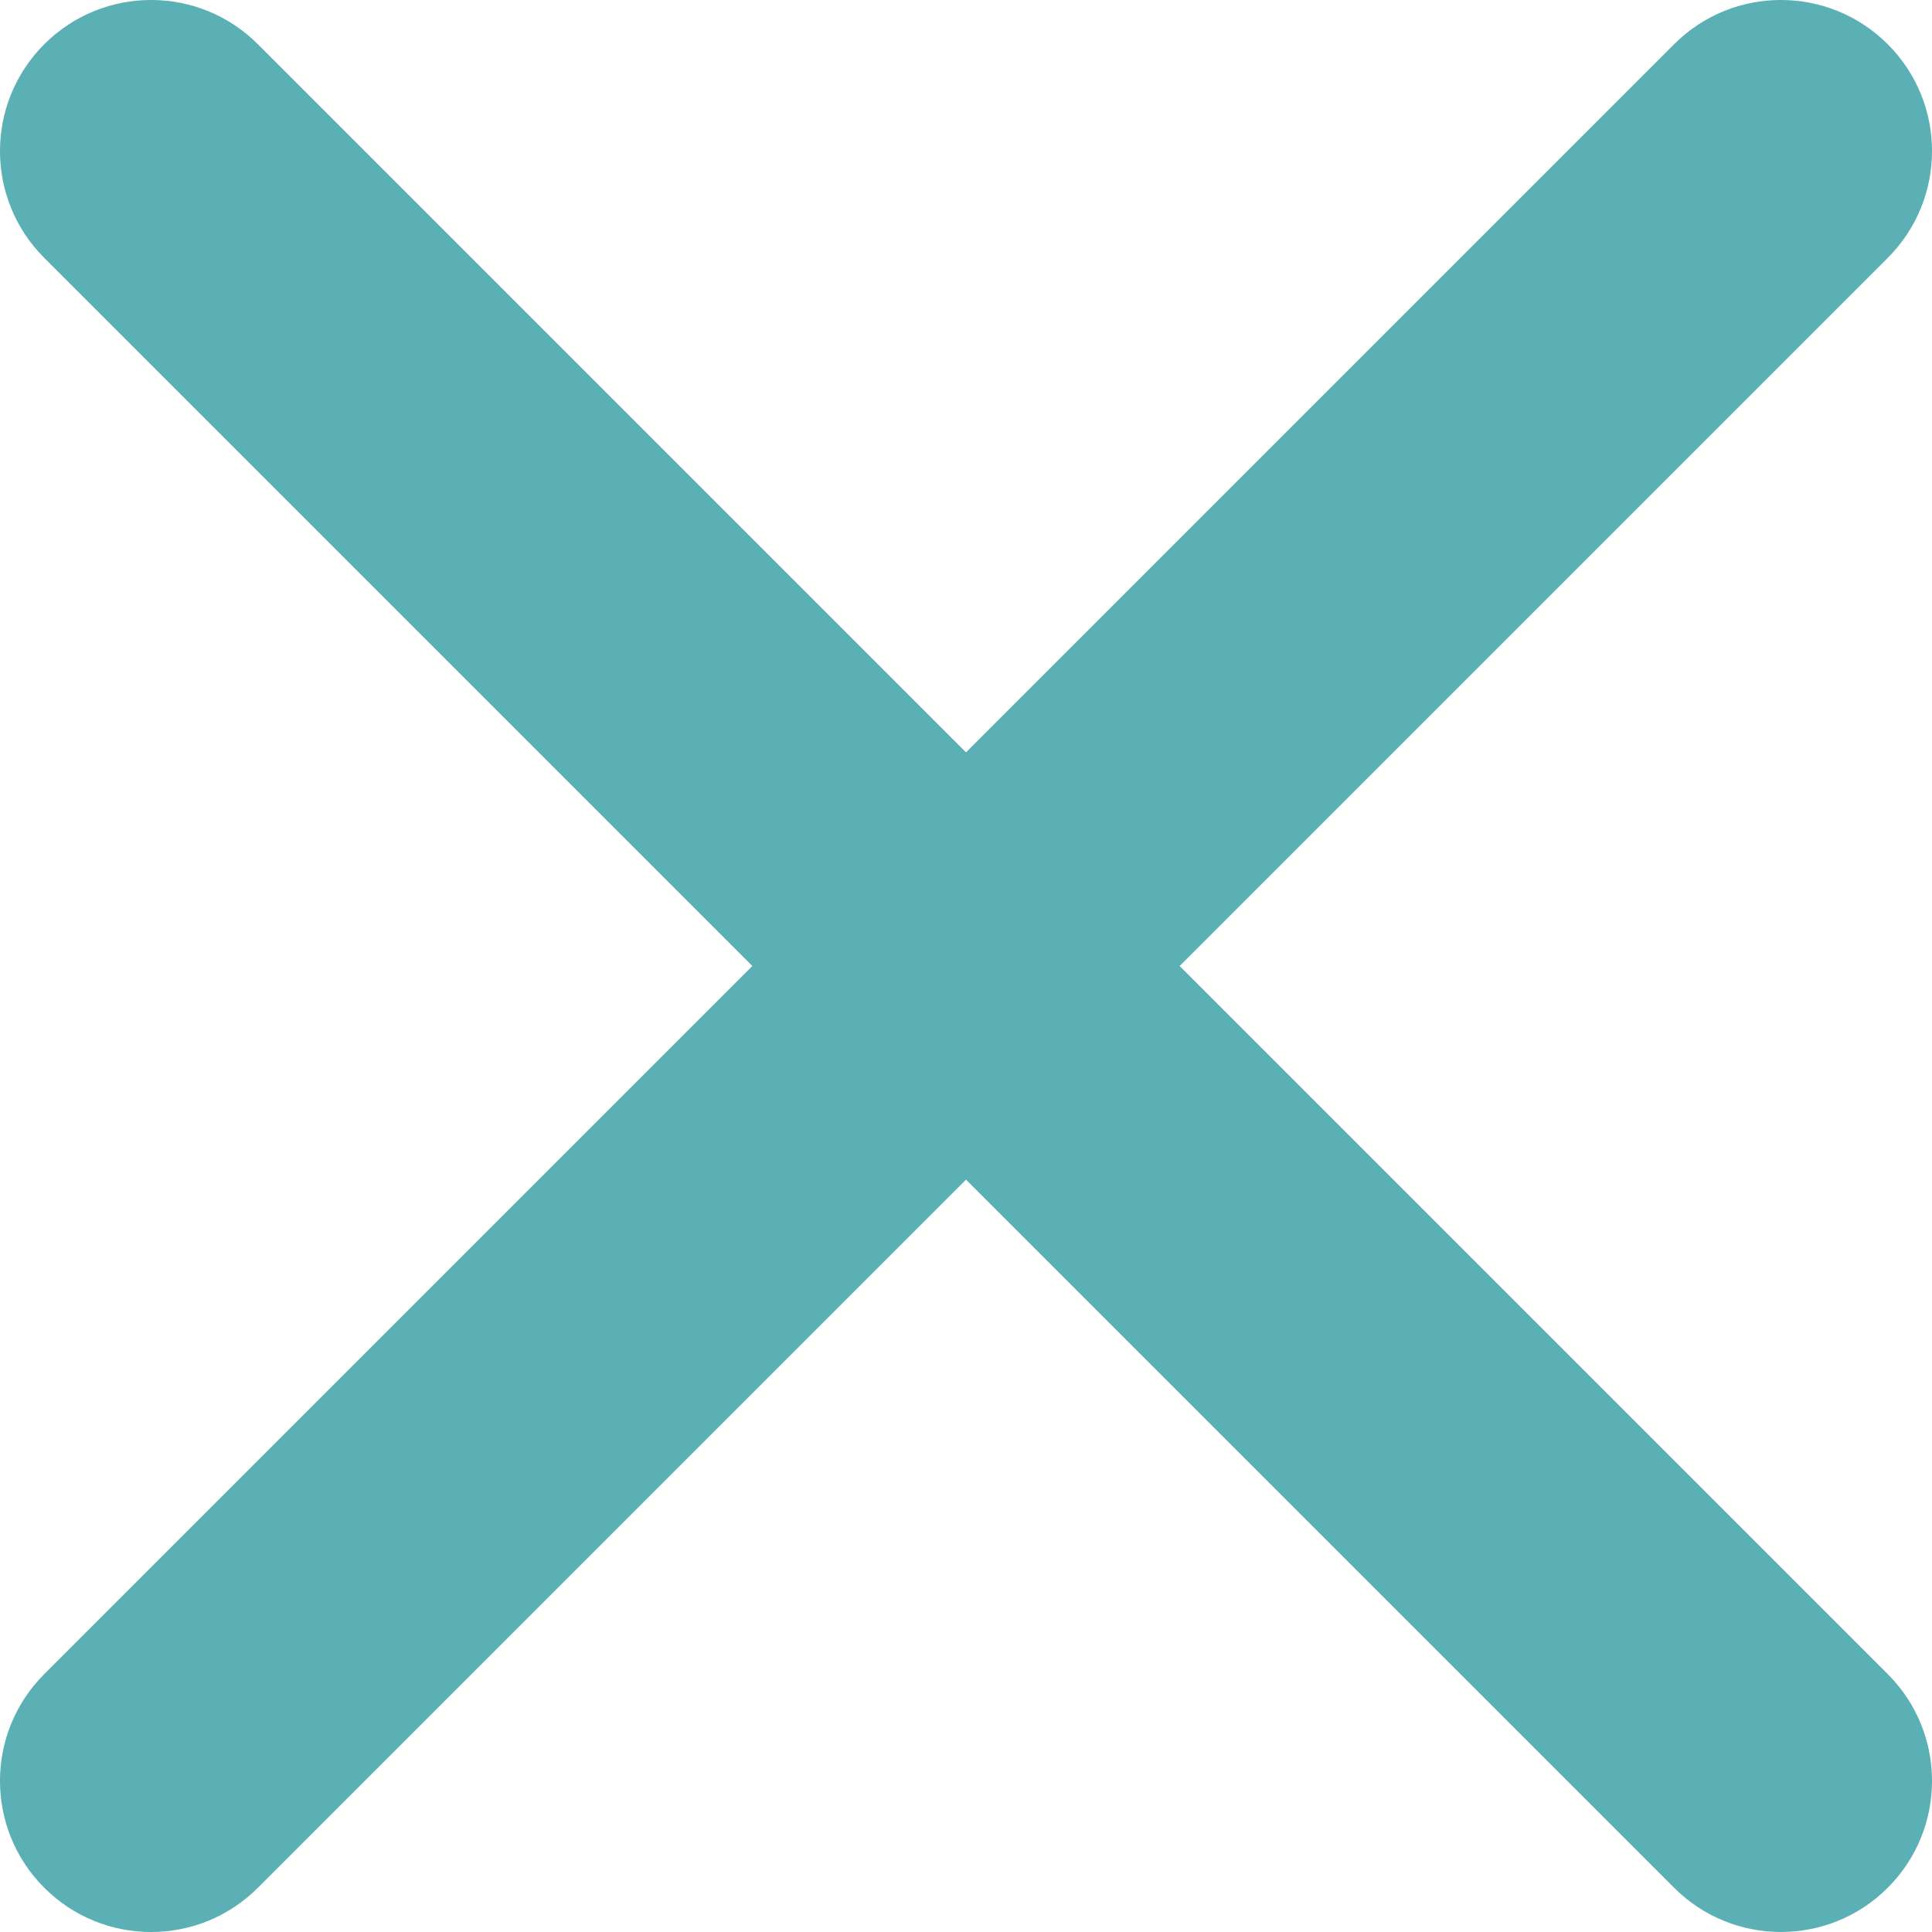
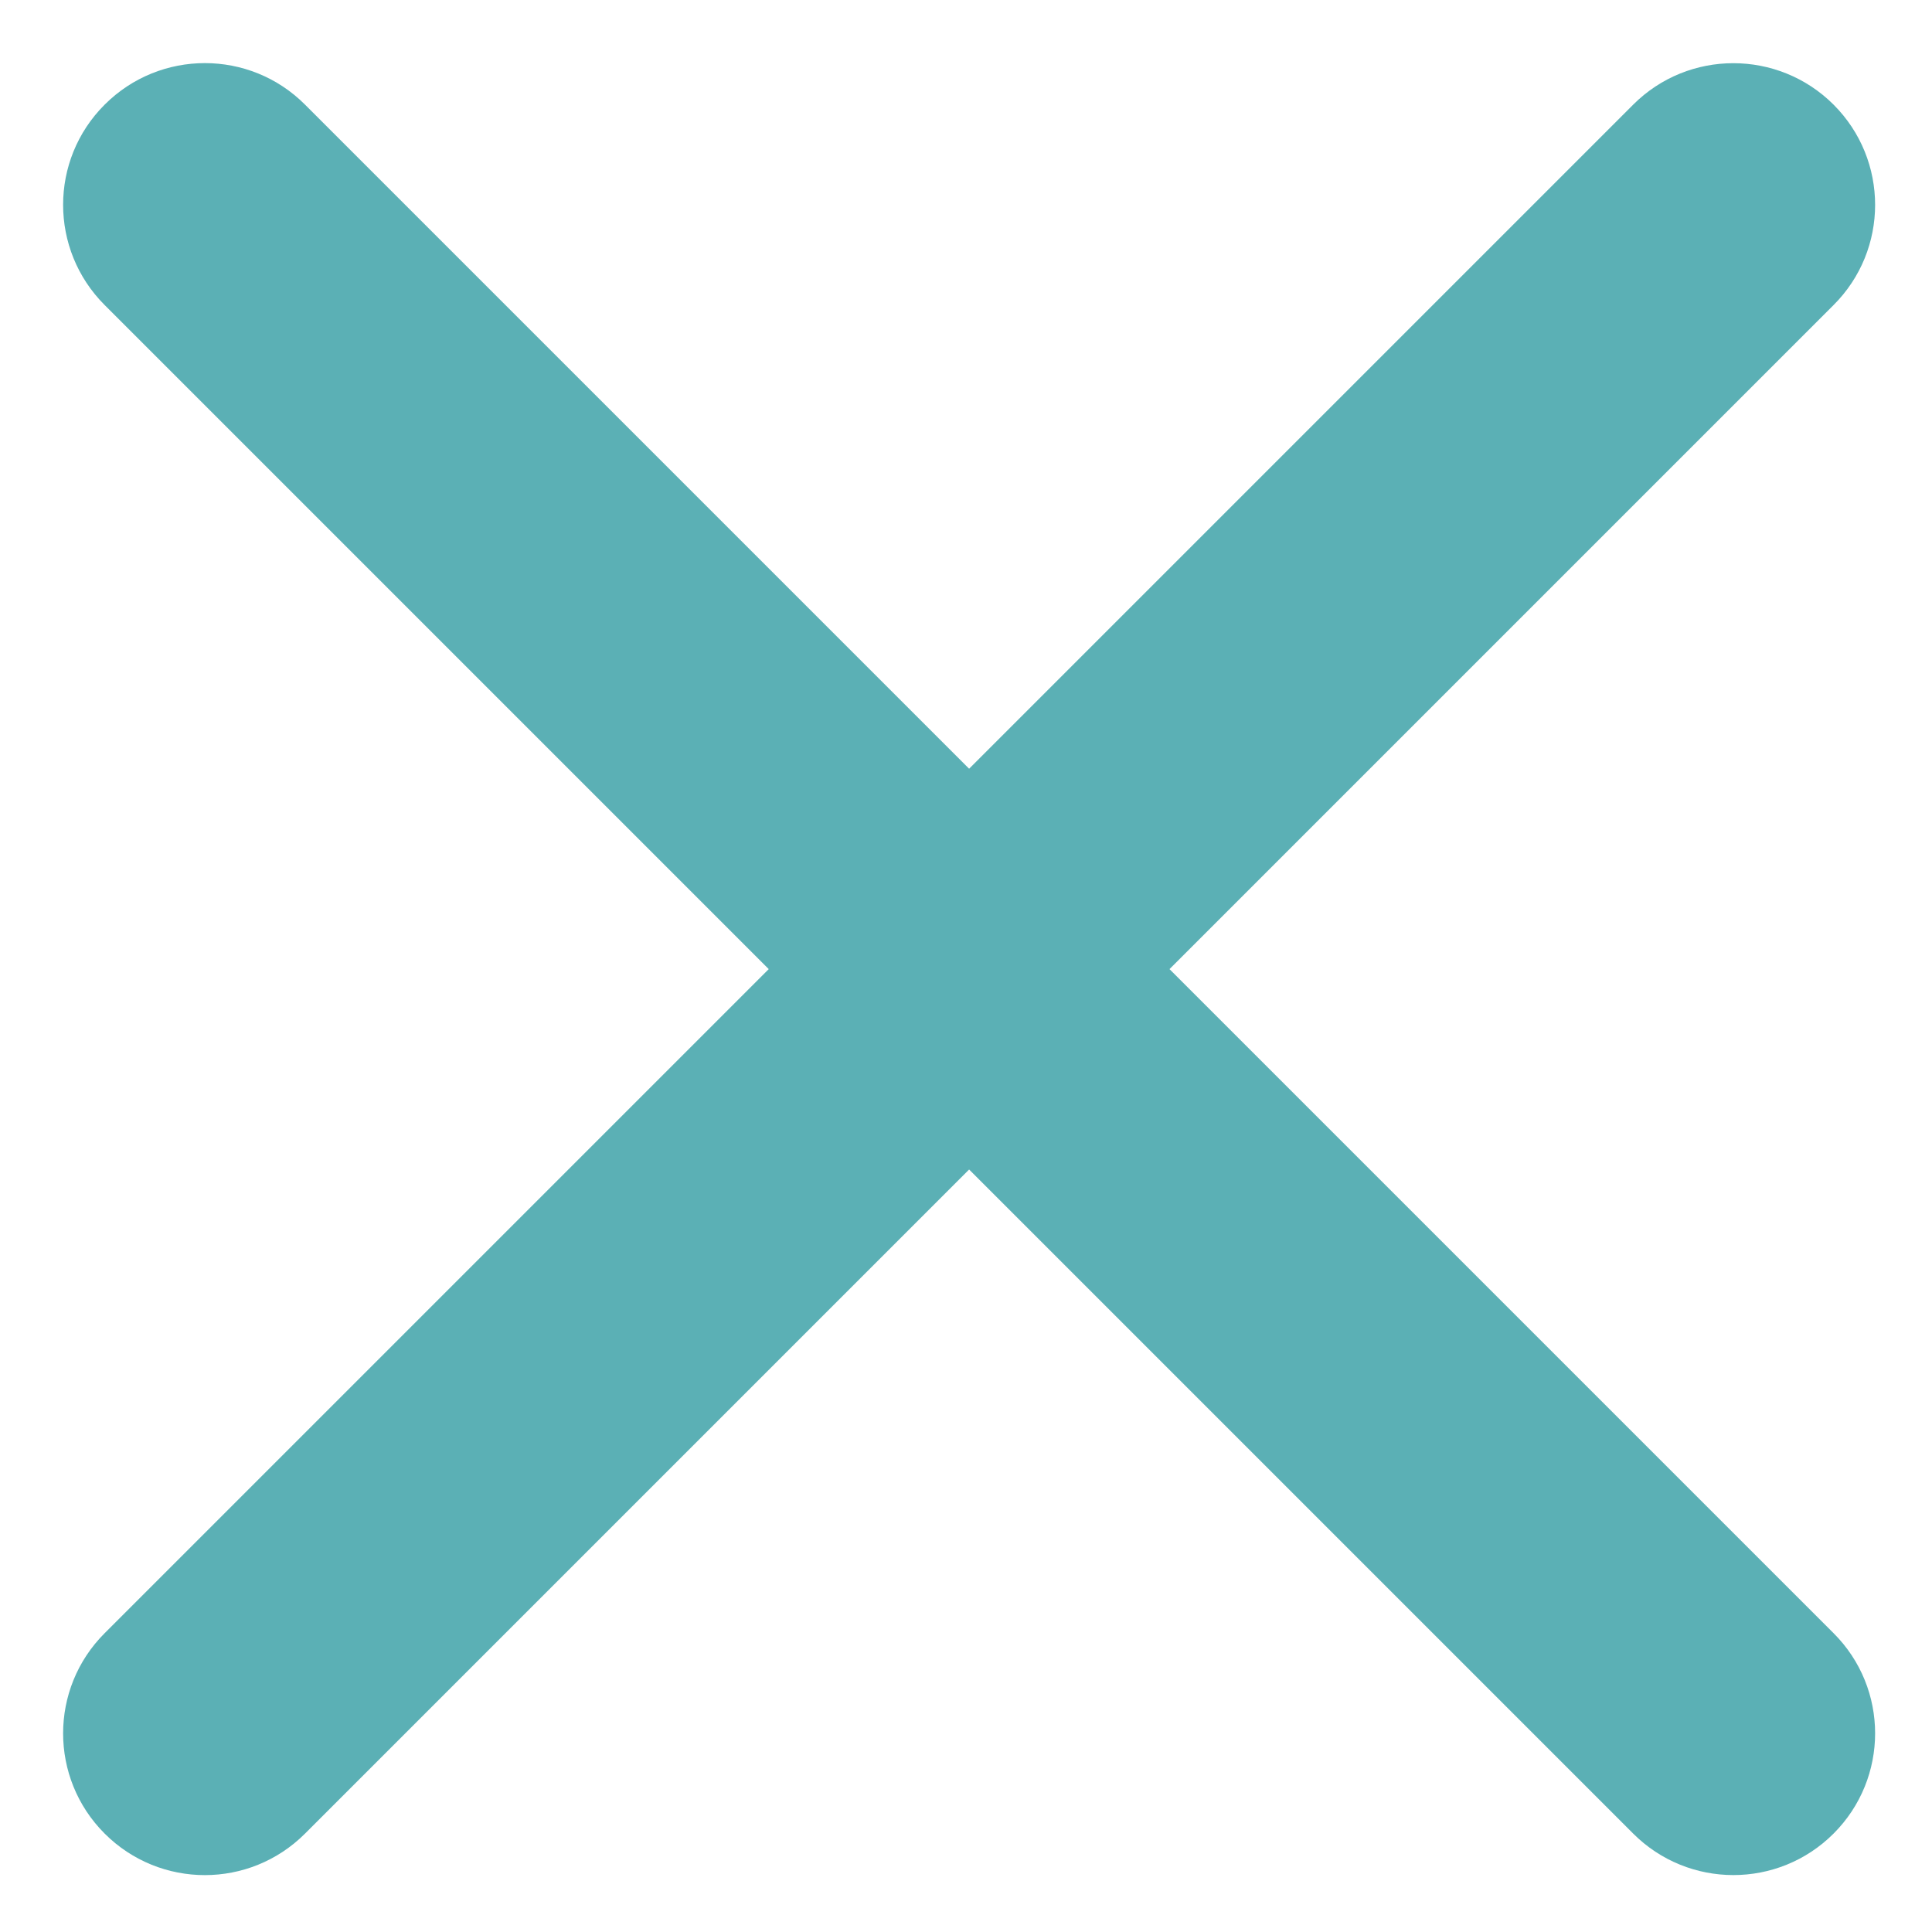
- <svg xmlns="http://www.w3.org/2000/svg" width="31" height="31" viewBox="0 0 31 31" fill="none">
-   <path d="M18.928 15.5L30.29 4.138C31.237 3.192 31.237 1.657 30.29 0.71C29.343 -0.237 27.808 -0.237 26.862 0.71L15.5 12.072L4.138 0.71C3.192 -0.237 1.657 -0.237 0.71 0.71C-0.237 1.657 -0.237 3.192 0.71 4.138L12.072 15.5L0.71 26.862C-0.237 27.808 -0.237 29.343 0.71 30.29C1.657 31.237 3.192 31.237 4.138 30.29L15.5 18.928L26.862 30.29C27.808 31.236 29.343 31.237 30.29 30.29C31.237 29.343 31.237 27.808 30.29 26.862L18.928 15.5Z" fill="#5BB0B5" />
+ <svg xmlns="http://www.w3.org/2000/svg" width="18" height="18">
+   <g>
+     <rect fill="none" id="canvas_background" height="20" width="20" y="-1" x="-1" />
+   </g>
+   <g>
+     <path stroke="null" id="svg_1" fill="#5BB0B5" d="m10.896,9.029l6.187,-6.187c0.516,-0.515 0.516,-1.351 0,-1.867c-0.516,-0.515 -1.352,-0.515 -1.867,0l-6.187,6.187l-6.187,-6.187c-0.515,-0.516 -1.351,-0.516 -1.867,0c-0.516,0.515 -0.516,1.351 0,1.867l6.187,6.187l-6.187,6.187c-0.516,0.516 -0.516,1.351 0,1.867c0.516,0.516 1.351,0.516 1.867,0l6.187,-6.187l6.187,6.187c0.515,0.515 1.351,0.516 1.867,0c0.516,-0.516 0.516,-1.352 0,-1.867l-6.187,-6.187z" />
+   </g>
</svg>
